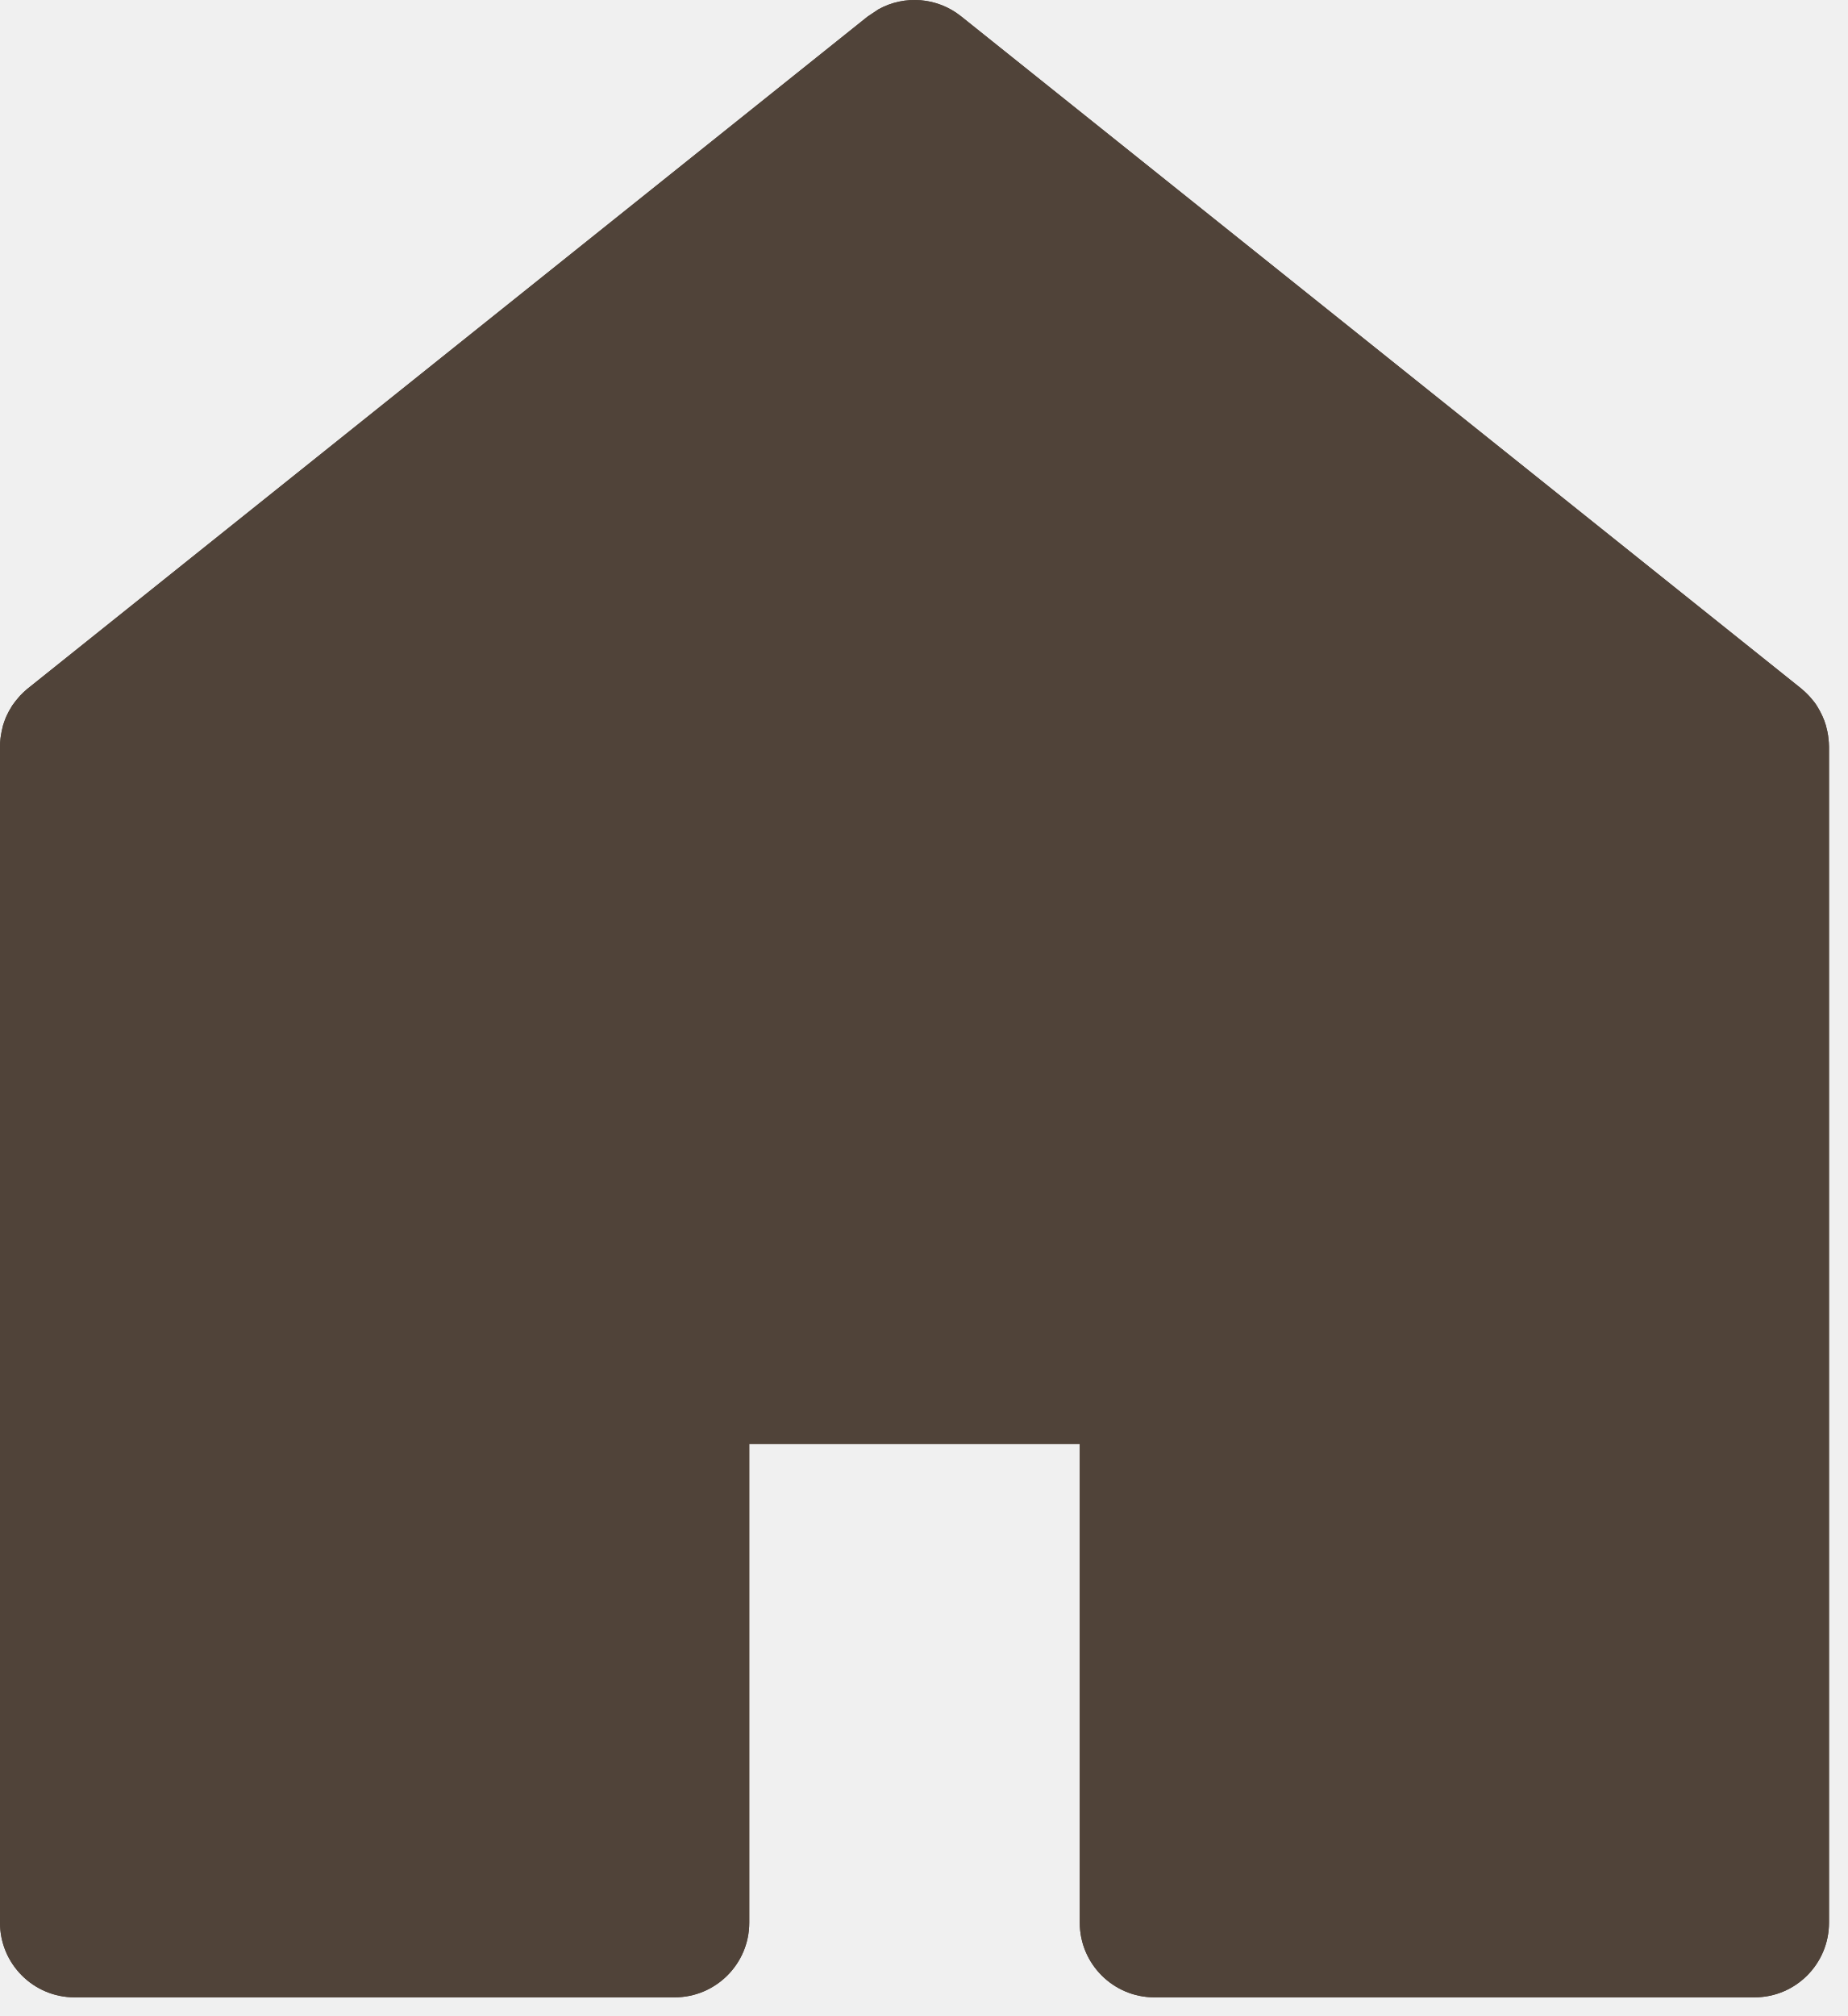
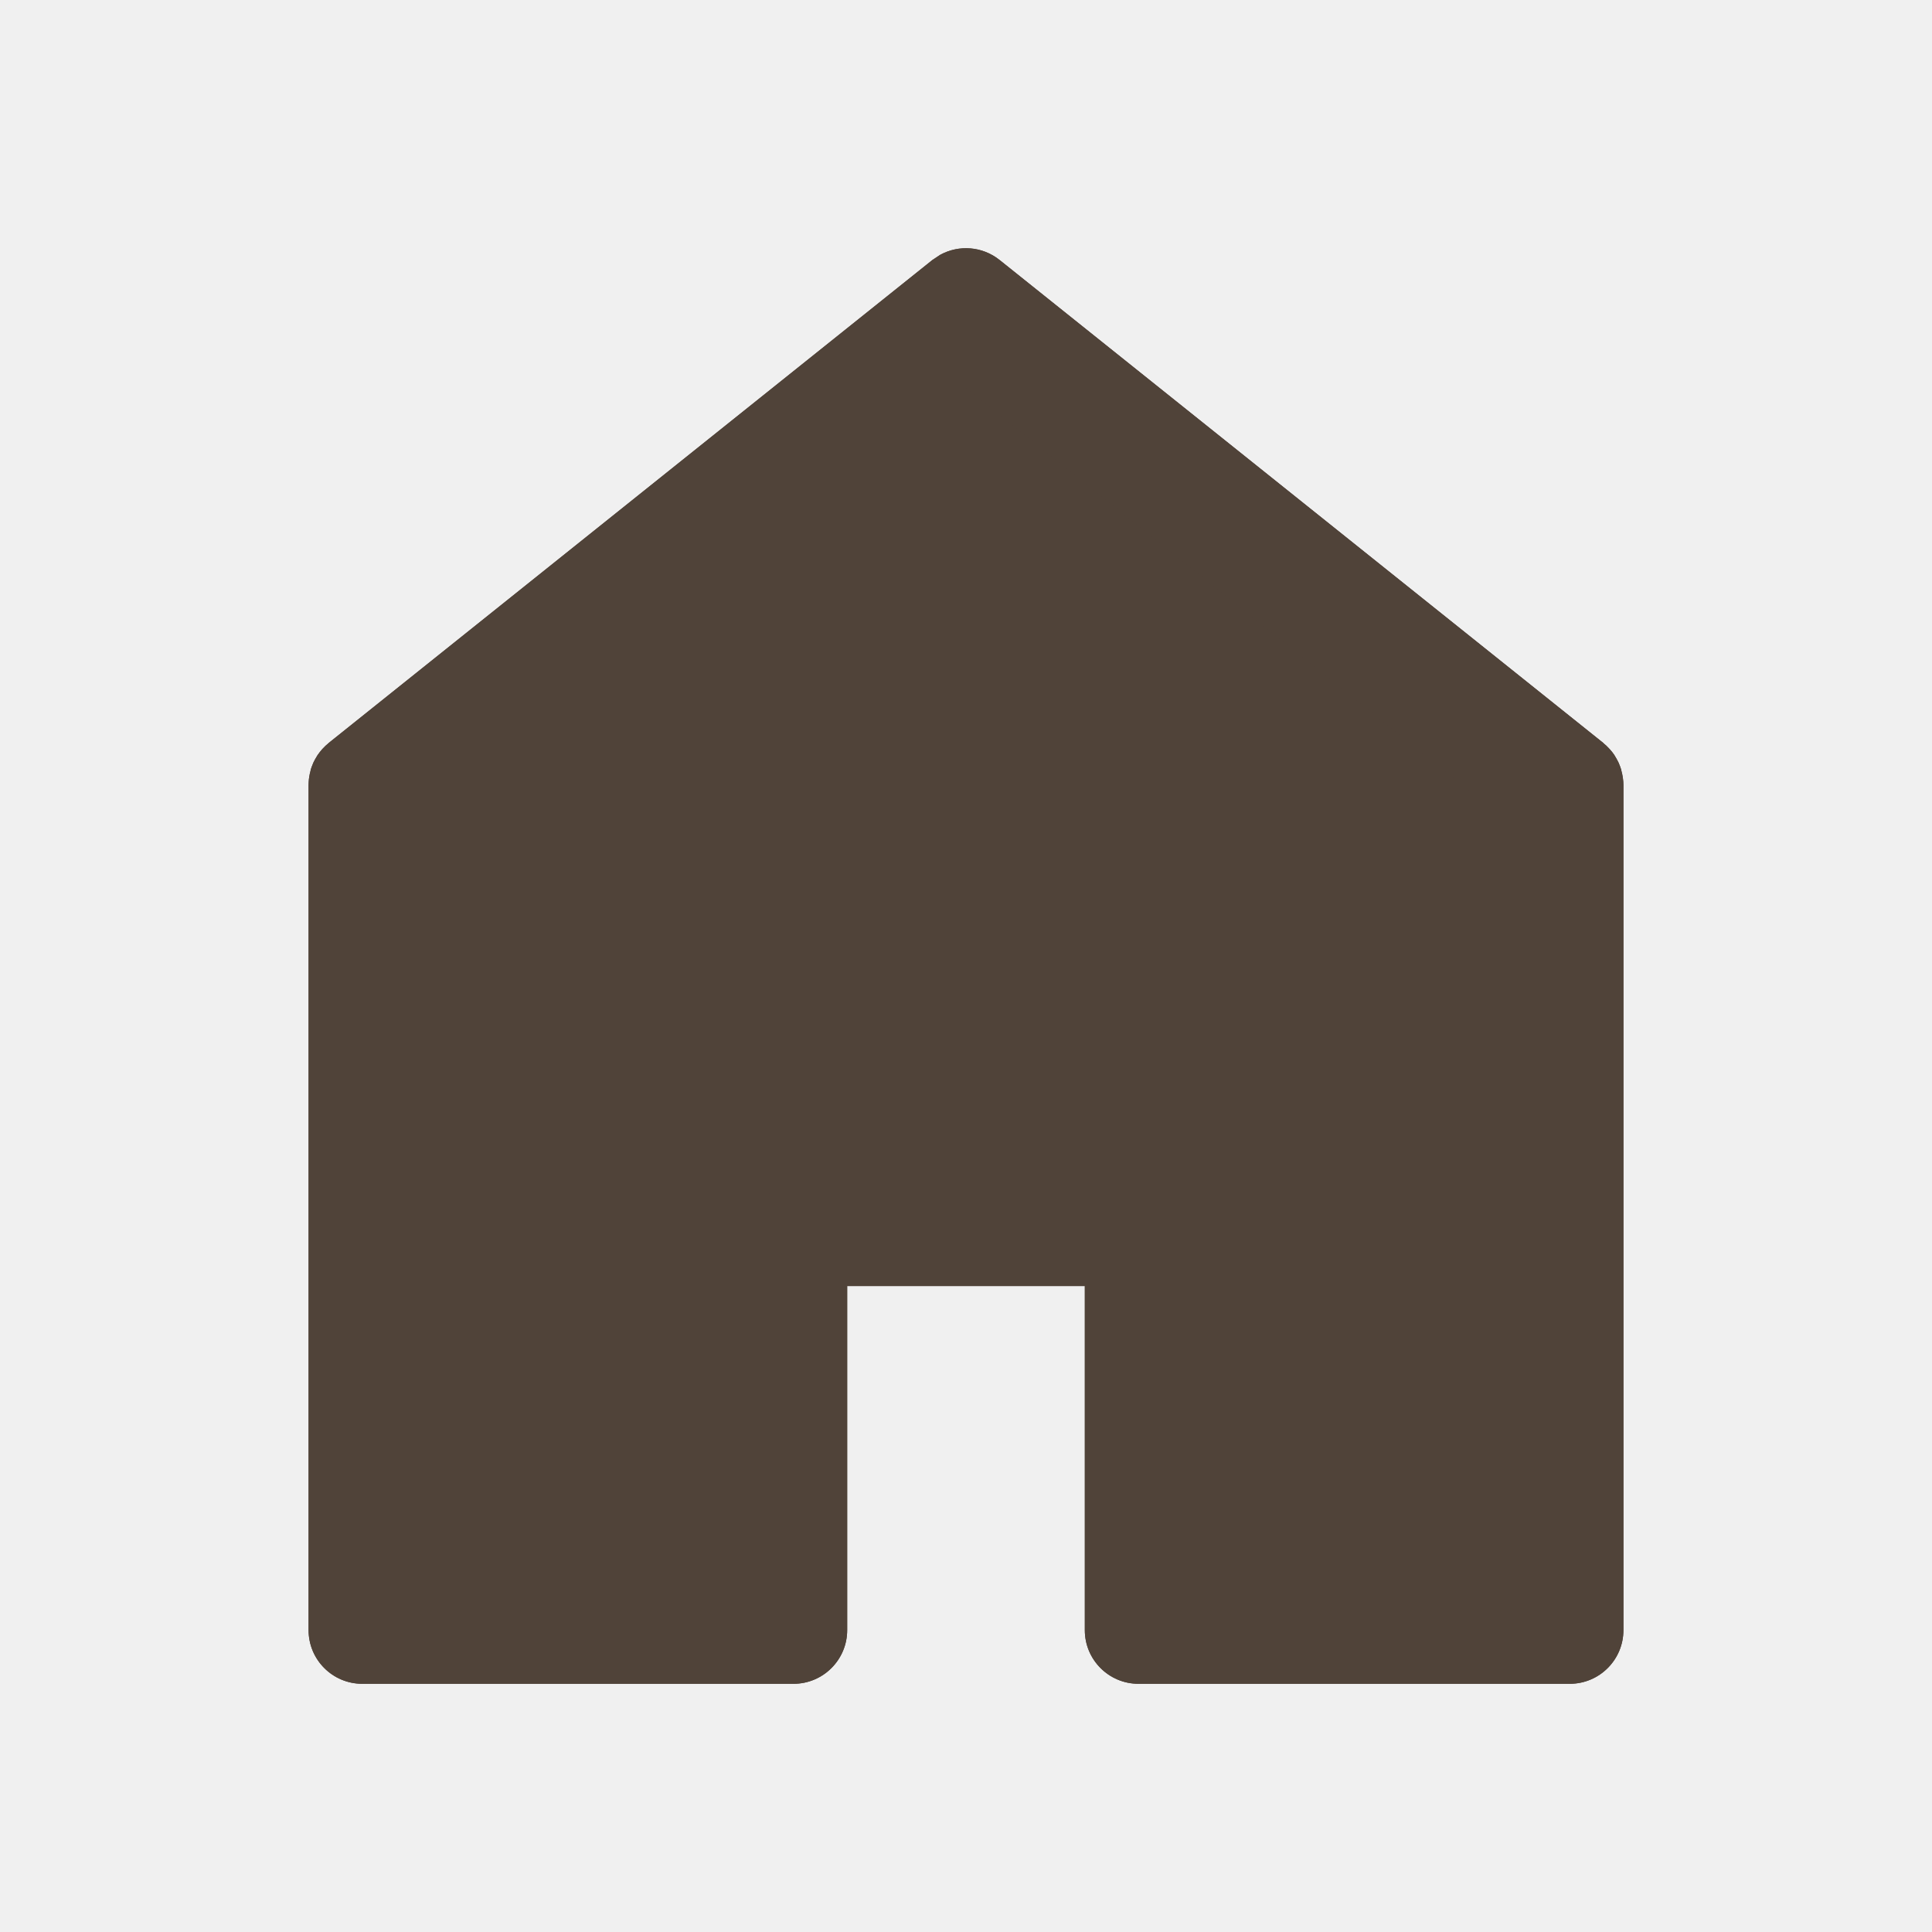
- <svg xmlns="http://www.w3.org/2000/svg" width="22" height="24" viewBox="0 0 22 24" fill="none">
-   <mask id="path-1-inside-1_410_2308" fill="white">
-     <path d="M10.461 0.11C10.771 -0.061 11.16 -0.033 11.444 0.195L21.444 8.195C21.447 8.197 21.449 8.199 21.451 8.201C21.482 8.226 21.51 8.254 21.537 8.282C21.543 8.289 21.549 8.295 21.555 8.302C21.58 8.331 21.605 8.36 21.626 8.392C21.631 8.399 21.635 8.408 21.64 8.415C21.657 8.442 21.672 8.47 21.686 8.499C21.691 8.508 21.695 8.517 21.699 8.526C21.715 8.561 21.729 8.598 21.74 8.636C21.742 8.643 21.743 8.65 21.745 8.657C21.754 8.689 21.761 8.722 21.766 8.755C21.767 8.767 21.769 8.778 21.77 8.789C21.774 8.822 21.777 8.855 21.777 8.889V22.889C21.777 23.38 21.38 23.778 20.889 23.778H13.746C13.255 23.778 12.857 23.38 12.856 22.889V17.19H8.921V22.889C8.921 23.38 8.522 23.778 8.031 23.778H0.889C0.398 23.778 5.20234e-05 23.38 0 22.889V8.889C0 8.855 0.002 8.822 0.006 8.789C0.007 8.778 0.009 8.767 0.011 8.755C0.016 8.722 0.023 8.689 0.031 8.657C0.033 8.65 0.034 8.643 0.036 8.636C0.046 8.604 0.057 8.573 0.069 8.543L0.081 8.517C0.084 8.511 0.087 8.505 0.09 8.499C0.095 8.488 0.101 8.476 0.107 8.465L0.146 8.399C0.148 8.396 0.15 8.394 0.151 8.392C0.173 8.36 0.197 8.331 0.222 8.302C0.227 8.295 0.233 8.289 0.239 8.282C0.266 8.254 0.295 8.226 0.325 8.201C0.328 8.199 0.33 8.197 0.333 8.195L10.333 0.195L10.461 0.11Z" />
+ <svg xmlns="http://www.w3.org/2000/svg" width="32" height="32" viewBox="0 0 32 32" fill="none">
+   <mask id="path-1-inside-1_410_2307" fill="white">
+     <path d="M15.572 4.221C15.883 4.05 16.272 4.079 16.556 4.306L26.556 12.306C26.558 12.308 26.56 12.311 26.562 12.313C26.593 12.338 26.622 12.365 26.648 12.394C26.654 12.4 26.66 12.407 26.666 12.413C26.691 12.442 26.716 12.471 26.737 12.503C26.742 12.511 26.746 12.519 26.751 12.527C26.768 12.554 26.784 12.582 26.798 12.611C26.802 12.619 26.807 12.628 26.811 12.637C26.826 12.673 26.84 12.709 26.852 12.747C26.854 12.754 26.855 12.762 26.856 12.769C26.865 12.801 26.872 12.833 26.877 12.867C26.879 12.878 26.881 12.889 26.882 12.901C26.886 12.933 26.889 12.966 26.889 13V27C26.889 27.491 26.491 27.889 26 27.889H18.857C18.366 27.889 17.968 27.491 17.968 27V21.301H14.032V27C14.032 27.491 13.633 27.889 13.143 27.889H6C5.509 27.889 5.111 27.491 5.111 27V13C5.111 12.967 5.114 12.933 5.117 12.901C5.118 12.889 5.12 12.878 5.122 12.867C5.127 12.833 5.134 12.801 5.143 12.769C5.144 12.762 5.145 12.754 5.147 12.747C5.157 12.716 5.168 12.685 5.181 12.655L5.192 12.628C5.195 12.622 5.198 12.617 5.201 12.611C5.207 12.599 5.213 12.588 5.219 12.576L5.258 12.51C5.259 12.508 5.261 12.505 5.263 12.503C5.284 12.472 5.308 12.442 5.333 12.413C5.339 12.407 5.345 12.4 5.351 12.394C5.377 12.365 5.406 12.338 5.437 12.313C5.439 12.311 5.442 12.308 5.444 12.306L15.444 4.306L15.572 4.221Z" />
  </mask>
-   <path d="M10.461 0.11C10.771 -0.061 11.16 -0.033 11.444 0.195L21.444 8.195C21.447 8.197 21.449 8.199 21.451 8.201C21.482 8.226 21.51 8.254 21.537 8.282C21.543 8.289 21.549 8.295 21.555 8.302C21.58 8.331 21.605 8.36 21.626 8.392C21.631 8.399 21.635 8.408 21.64 8.415C21.657 8.442 21.672 8.47 21.686 8.499C21.691 8.508 21.695 8.517 21.699 8.526C21.715 8.561 21.729 8.598 21.74 8.636C21.742 8.643 21.743 8.65 21.745 8.657C21.754 8.689 21.761 8.722 21.766 8.755C21.767 8.767 21.769 8.778 21.77 8.789C21.774 8.822 21.777 8.855 21.777 8.889V22.889C21.777 23.38 21.38 23.778 20.889 23.778H13.746C13.255 23.778 12.857 23.38 12.856 22.889V17.19H8.921V22.889C8.921 23.38 8.522 23.778 8.031 23.778H0.889C0.398 23.778 5.20234e-05 23.38 0 22.889V8.889C0 8.855 0.002 8.822 0.006 8.789C0.007 8.778 0.009 8.767 0.011 8.755C0.016 8.722 0.023 8.689 0.031 8.657C0.033 8.65 0.034 8.643 0.036 8.636C0.046 8.604 0.057 8.573 0.069 8.543L0.081 8.517C0.084 8.511 0.087 8.505 0.09 8.499C0.095 8.488 0.101 8.476 0.107 8.465L0.146 8.399C0.148 8.396 0.15 8.394 0.151 8.392C0.173 8.36 0.197 8.331 0.222 8.302C0.227 8.295 0.233 8.289 0.239 8.282C0.266 8.254 0.295 8.226 0.325 8.201C0.328 8.199 0.33 8.197 0.333 8.195L10.333 0.195L10.461 0.11Z" fill="#504339" />
-   <path d="M10.461 0.11L9.498 -1.643C9.449 -1.616 9.401 -1.587 9.354 -1.556L10.461 0.11ZM21.444 8.195L22.694 6.633L22.694 6.633L21.444 8.195ZM21.451 8.201L22.718 6.654L22.718 6.654L21.451 8.201ZM21.537 8.282L22.998 6.916L22.998 6.916L21.537 8.282ZM21.555 8.302L20.054 9.624L20.055 9.625L21.555 8.302ZM21.626 8.392L23.285 7.275L23.283 7.272L21.626 8.392ZM21.64 8.415L19.947 9.481L19.949 9.484L21.64 8.415ZM21.686 8.499L23.485 7.623L23.483 7.62L21.686 8.499ZM21.699 8.526L19.873 9.342L19.875 9.344L21.699 8.526ZM21.74 8.636L23.658 8.068L23.658 8.068L21.74 8.636ZM21.745 8.657L23.676 8.137L23.676 8.137L21.745 8.657ZM21.766 8.755L19.788 9.054L19.788 9.056L21.766 8.755ZM21.77 8.789L23.758 8.567L23.758 8.565L21.77 8.789ZM21.777 22.889L23.777 22.889V22.889H21.777ZM12.856 22.889H10.856V22.889L12.856 22.889ZM12.856 17.19H14.856C14.856 16.085 13.961 15.19 12.856 15.19V17.19ZM8.921 17.19V15.19C7.816 15.19 6.921 16.085 6.921 17.19H8.921ZM8.921 22.889L10.921 22.889V22.889H8.921ZM0 22.889H-2V22.889L0 22.889ZM0.006 8.789L-1.982 8.565L-1.982 8.568L0.006 8.789ZM0.011 8.755L1.988 9.056L1.988 9.054L0.011 8.755ZM0.031 8.657L-1.9 8.137L-1.9 8.138L0.031 8.657ZM0.036 8.636L-1.882 8.068L-1.882 8.068L0.036 8.636ZM0.069 8.543L-1.758 7.731C-1.763 7.742 -1.768 7.754 -1.773 7.765L0.069 8.543ZM0.081 8.517L-1.736 7.682C-1.74 7.689 -1.743 7.697 -1.747 7.705L0.081 8.517ZM0.09 8.499L-1.707 7.621L-1.709 7.624L0.09 8.499ZM0.107 8.465L-1.616 7.451C-1.628 7.471 -1.639 7.49 -1.65 7.51L0.107 8.465ZM0.146 8.399L-1.523 7.298C-1.542 7.326 -1.56 7.355 -1.577 7.385L0.146 8.399ZM0.151 8.392L-1.506 7.272L-1.508 7.275L0.151 8.392ZM0.222 8.302L1.723 9.624L1.723 9.623L0.222 8.302ZM0.239 8.282L-1.222 6.917L-1.223 6.917L0.239 8.282ZM0.325 8.201L-0.943 6.655L-0.943 6.655L0.325 8.201ZM0.333 8.195L-0.916 6.633L-0.917 6.633L0.333 8.195ZM10.333 0.195L9.227 -1.471C9.177 -1.439 9.13 -1.404 9.084 -1.367L10.333 0.195ZM10.461 0.11L11.424 1.862C11.037 2.075 10.552 2.042 10.195 1.756L11.444 0.195L12.694 -1.367C11.769 -2.107 10.505 -2.197 9.498 -1.643L10.461 0.11ZM11.444 0.195L10.195 1.756L20.195 9.756L21.444 8.195L22.694 6.633L12.694 -1.367L11.444 0.195ZM21.444 8.195L20.195 9.756C20.153 9.723 20.118 9.692 20.089 9.665C20.06 9.638 20.036 9.614 20.017 9.596C19.999 9.577 19.985 9.562 19.976 9.552C19.972 9.548 19.968 9.544 19.966 9.541C19.965 9.54 19.964 9.539 19.963 9.538C19.963 9.538 19.962 9.537 19.962 9.537C19.962 9.536 19.963 9.538 19.965 9.54C19.967 9.542 19.97 9.546 19.974 9.55C19.982 9.559 19.996 9.574 20.013 9.592C20.031 9.61 20.054 9.633 20.082 9.659C20.11 9.686 20.144 9.716 20.185 9.749L21.451 8.201L22.718 6.654C22.757 6.686 22.791 6.716 22.819 6.742C22.846 6.768 22.869 6.791 22.886 6.808C22.902 6.825 22.916 6.839 22.923 6.848C22.927 6.852 22.93 6.855 22.931 6.857C22.933 6.858 22.934 6.86 22.933 6.859C22.933 6.859 22.931 6.857 22.929 6.854C22.926 6.851 22.922 6.847 22.918 6.842C22.908 6.832 22.894 6.816 22.875 6.797C22.856 6.777 22.831 6.753 22.802 6.726C22.772 6.698 22.736 6.667 22.694 6.633L21.444 8.195ZM21.451 8.201L20.184 9.749C20.135 9.709 20.099 9.673 20.077 9.649L21.537 8.282L22.998 6.916C22.921 6.834 22.828 6.744 22.718 6.654L21.451 8.201ZM21.537 8.282L20.076 9.649C20.067 9.639 20.06 9.631 20.056 9.627C20.053 9.623 20.051 9.621 20.054 9.624L21.555 8.302L23.055 6.98C23.05 6.974 23.026 6.947 22.998 6.916L21.537 8.282ZM21.555 8.302L20.055 9.625C20.056 9.627 20.047 9.616 20.033 9.599C20.018 9.581 19.995 9.551 19.969 9.511L21.626 8.392L23.283 7.272C23.19 7.134 23.099 7.029 23.055 6.979L21.555 8.302ZM21.626 8.392L19.967 9.509C19.938 9.466 19.917 9.431 19.904 9.408C19.897 9.396 19.891 9.387 19.888 9.38C19.884 9.374 19.882 9.369 19.881 9.369C19.881 9.368 19.881 9.368 19.881 9.369C19.882 9.369 19.883 9.371 19.884 9.373C19.886 9.377 19.89 9.384 19.895 9.393C19.905 9.411 19.923 9.443 19.947 9.481L21.64 8.415L23.332 7.35C23.354 7.384 23.37 7.412 23.378 7.426C23.381 7.433 23.384 7.438 23.386 7.44C23.386 7.441 23.386 7.442 23.386 7.441C23.386 7.441 23.385 7.44 23.385 7.438C23.382 7.434 23.371 7.413 23.356 7.387C23.34 7.36 23.316 7.321 23.285 7.275L21.626 8.392ZM21.64 8.415L19.949 9.484C19.927 9.449 19.907 9.414 19.89 9.378L21.686 8.499L23.483 7.62C23.437 7.527 23.386 7.436 23.33 7.347L21.64 8.415ZM21.686 8.499L19.889 9.375C19.892 9.383 19.895 9.389 19.896 9.391C19.898 9.394 19.897 9.393 19.896 9.391C19.895 9.388 19.892 9.382 19.888 9.374C19.885 9.366 19.879 9.355 19.873 9.342L21.699 8.526L23.525 7.709C23.51 7.675 23.496 7.647 23.49 7.634C23.487 7.628 23.484 7.622 23.483 7.621C23.482 7.618 23.483 7.62 23.485 7.623L21.686 8.499ZM21.699 8.526L19.875 9.344C19.856 9.303 19.838 9.256 19.823 9.204L21.74 8.636L23.658 8.068C23.62 7.94 23.575 7.82 23.524 7.707L21.699 8.526ZM21.74 8.636L19.823 9.204C19.807 9.153 19.797 9.111 19.791 9.084C19.788 9.07 19.786 9.059 19.784 9.052C19.783 9.045 19.782 9.04 19.782 9.039C19.782 9.039 19.782 9.039 19.782 9.039C19.782 9.039 19.782 9.039 19.782 9.04C19.782 9.041 19.782 9.043 19.783 9.045C19.784 9.05 19.786 9.059 19.788 9.071C19.791 9.082 19.794 9.097 19.798 9.115C19.802 9.133 19.808 9.154 19.814 9.178L21.745 8.657L23.676 8.137C23.688 8.18 23.696 8.215 23.7 8.234C23.702 8.243 23.703 8.251 23.704 8.254C23.704 8.255 23.705 8.26 23.704 8.255C23.703 8.251 23.699 8.228 23.692 8.199C23.685 8.168 23.674 8.123 23.658 8.068L21.74 8.636ZM21.745 8.657L19.814 9.178C19.803 9.139 19.795 9.098 19.788 9.054L21.766 8.755L23.743 8.456C23.727 8.346 23.704 8.24 23.676 8.137L21.745 8.657ZM21.766 8.755L19.788 9.056C19.789 9.061 19.79 9.068 19.79 9.068C19.791 9.07 19.79 9.068 19.79 9.065C19.789 9.059 19.786 9.04 19.783 9.013L21.77 8.789L23.758 8.565C23.754 8.528 23.749 8.497 23.747 8.479C23.745 8.47 23.744 8.463 23.744 8.459C23.743 8.458 23.743 8.457 23.743 8.456C23.743 8.456 23.743 8.455 23.743 8.455C23.743 8.454 23.743 8.454 23.743 8.454L21.766 8.755ZM21.77 8.789L19.783 9.011C19.784 9.019 19.782 9.008 19.781 8.989C19.779 8.969 19.777 8.934 19.777 8.889H21.777H23.777C23.777 8.738 23.763 8.612 23.758 8.567L21.77 8.789ZM21.777 8.889H19.777V22.889H21.777H23.777V8.889H21.777ZM21.777 22.889L19.777 22.889C19.777 22.275 20.275 21.778 20.889 21.778V23.778V25.778C22.484 25.778 23.777 24.484 23.777 22.889L21.777 22.889ZM20.889 23.778V21.778H13.746V23.778V25.778H20.889V23.778ZM13.746 23.778V21.778C14.357 21.778 14.856 22.273 14.856 22.889L12.856 22.889L10.856 22.889C10.857 24.487 12.153 25.778 13.746 25.778V23.778ZM12.856 22.889H14.856V17.19H12.856H10.856V22.889H12.856ZM12.856 17.19V15.19H8.921V17.19V19.19H12.856V17.19ZM8.921 17.19H6.921V22.889H8.921H10.921V17.19H8.921ZM8.921 22.889L6.921 22.889C6.921 22.273 7.42 21.778 8.031 21.778V23.778V25.778C9.624 25.778 10.921 24.487 10.921 22.889L8.921 22.889ZM8.031 23.778V21.778H0.889V23.778V25.778H8.031V23.778ZM0.889 23.778V21.778C1.503 21.778 2 22.275 2 22.889L0 22.889L-2 22.889C-2 24.484 -0.707 25.778 0.889 25.778V23.778ZM0 22.889H2V8.889H0H-2V22.889H0ZM0 8.889H2C2 8.942 1.996 8.984 1.994 9.011L0.006 8.789L-1.982 8.568C-1.992 8.66 -2 8.768 -2 8.889H0ZM0.006 8.789L1.993 9.013C1.99 9.04 1.987 9.059 1.987 9.065C1.986 9.068 1.986 9.07 1.986 9.068C1.986 9.068 1.987 9.061 1.988 9.056L0.011 8.755L-1.967 8.454C-1.966 8.454 -1.966 8.454 -1.967 8.455C-1.967 8.455 -1.967 8.456 -1.967 8.456C-1.967 8.457 -1.967 8.458 -1.967 8.459C-1.968 8.463 -1.969 8.47 -1.97 8.479C-1.973 8.497 -1.977 8.527 -1.982 8.565L0.006 8.789ZM0.011 8.755L1.988 9.054C1.982 9.098 1.973 9.139 1.963 9.177L0.031 8.657L-1.9 8.138C-1.927 8.239 -1.95 8.346 -1.967 8.456L0.011 8.755ZM0.031 8.657L1.962 9.178C1.969 9.154 1.974 9.133 1.978 9.115C1.982 9.097 1.986 9.082 1.988 9.071C1.991 9.059 1.992 9.05 1.993 9.045C1.994 9.043 1.994 9.041 1.995 9.04C1.995 9.04 1.995 9.039 1.995 9.039C1.995 9.039 1.995 9.039 1.995 9.039C1.995 9.04 1.994 9.045 1.992 9.052C1.991 9.059 1.988 9.07 1.985 9.084C1.979 9.11 1.969 9.153 1.954 9.204L0.036 8.636L-1.882 8.068C-1.898 8.123 -1.909 8.169 -1.916 8.199C-1.922 8.227 -1.927 8.251 -1.927 8.254C-1.928 8.259 -1.928 8.255 -1.927 8.253C-1.927 8.25 -1.925 8.243 -1.923 8.234C-1.919 8.215 -1.912 8.181 -1.9 8.137L0.031 8.657ZM0.036 8.636L1.954 9.204C1.942 9.244 1.928 9.283 1.912 9.321L0.069 8.543L-1.773 7.765C-1.815 7.864 -1.851 7.965 -1.882 8.068L0.036 8.636ZM0.069 8.543L1.897 9.355L1.909 9.329L0.081 8.517L-1.747 7.705L-1.758 7.731L0.069 8.543ZM0.081 8.517L1.898 9.352C1.889 9.373 1.88 9.391 1.875 9.402C1.869 9.413 1.865 9.421 1.864 9.422C1.864 9.422 1.864 9.423 1.864 9.422C1.864 9.422 1.864 9.422 1.864 9.422C1.865 9.422 1.865 9.421 1.865 9.421C1.866 9.42 1.867 9.417 1.869 9.413C1.873 9.405 1.88 9.392 1.888 9.374L0.09 8.499L-1.709 7.624C-1.702 7.61 -1.696 7.599 -1.694 7.595C-1.693 7.593 -1.693 7.592 -1.692 7.592C-1.692 7.591 -1.692 7.591 -1.692 7.591C-1.692 7.591 -1.692 7.591 -1.692 7.591C-1.691 7.59 -1.693 7.593 -1.694 7.594C-1.696 7.598 -1.701 7.609 -1.708 7.623C-1.715 7.637 -1.725 7.657 -1.736 7.682L0.081 8.517ZM0.09 8.499L1.887 9.377C1.882 9.387 1.874 9.402 1.865 9.42L0.107 8.465L-1.65 7.51C-1.672 7.55 -1.691 7.588 -1.707 7.621L0.09 8.499ZM0.107 8.465L1.831 9.479L1.87 9.413L0.146 8.399L-1.577 7.385L-1.616 7.451L0.107 8.465ZM0.146 8.399L1.816 9.5C1.798 9.527 1.783 9.549 1.773 9.562C1.768 9.569 1.764 9.575 1.762 9.578C1.759 9.581 1.757 9.584 1.757 9.584C1.757 9.585 1.758 9.583 1.758 9.583C1.758 9.583 1.759 9.582 1.76 9.58C1.762 9.577 1.766 9.573 1.77 9.566C1.779 9.555 1.793 9.534 1.81 9.509L0.151 8.392L-1.508 7.275C-1.491 7.251 -1.478 7.231 -1.47 7.221C-1.466 7.215 -1.463 7.211 -1.461 7.209C-1.46 7.207 -1.458 7.205 -1.459 7.207C-1.46 7.207 -1.462 7.21 -1.465 7.214C-1.468 7.218 -1.473 7.224 -1.478 7.232C-1.488 7.246 -1.504 7.269 -1.523 7.298L0.146 8.399ZM0.151 8.392L1.809 9.511C1.77 9.569 1.737 9.608 1.723 9.624L0.222 8.302L-1.279 6.98C-1.344 7.053 -1.424 7.151 -1.506 7.272L0.151 8.392ZM0.222 8.302L1.723 9.623C1.725 9.621 1.723 9.624 1.719 9.627C1.716 9.631 1.709 9.638 1.701 9.647L0.239 8.282L-1.223 6.917C-1.25 6.947 -1.272 6.972 -1.28 6.981L0.222 8.302ZM0.239 8.282L1.701 9.648C1.676 9.675 1.64 9.709 1.594 9.748L0.325 8.201L-0.943 6.655C-1.051 6.743 -1.143 6.833 -1.222 6.917L0.239 8.282ZM0.325 8.201L1.593 9.748C1.607 9.737 1.62 9.726 1.63 9.717C1.64 9.708 1.649 9.701 1.656 9.695C1.662 9.689 1.667 9.684 1.67 9.682C1.672 9.68 1.673 9.679 1.674 9.678C1.674 9.678 1.674 9.678 1.674 9.678C1.675 9.678 1.675 9.678 1.674 9.678C1.674 9.678 1.672 9.68 1.668 9.684C1.664 9.687 1.658 9.692 1.651 9.699C1.636 9.712 1.613 9.732 1.583 9.756L0.333 8.195L-0.917 6.633C-0.948 6.658 -0.973 6.68 -0.989 6.694C-0.997 6.701 -1.003 6.707 -1.008 6.711C-1.012 6.714 -1.016 6.717 -1.016 6.718C-1.018 6.72 -1.016 6.718 -1.014 6.716C-1.012 6.714 -1.007 6.71 -1.001 6.705C-0.99 6.695 -0.969 6.676 -0.943 6.655L0.325 8.201ZM0.333 8.195L1.582 9.756L11.582 1.756L10.333 0.195L9.084 -1.367L-0.916 6.633L0.333 8.195ZM10.333 0.195L11.44 1.861L11.567 1.776L10.461 0.11L9.354 -1.556L9.227 -1.471L10.333 0.195Z" fill="#504339" mask="url(#path-1-inside-1_410_2308)" />
+   <path d="M15.572 4.221C15.883 4.05 16.272 4.079 16.556 4.306L26.556 12.306C26.558 12.308 26.56 12.311 26.562 12.313C26.593 12.338 26.622 12.365 26.648 12.394C26.654 12.4 26.66 12.407 26.666 12.413C26.691 12.442 26.716 12.471 26.737 12.503C26.742 12.511 26.746 12.519 26.751 12.527C26.768 12.554 26.784 12.582 26.798 12.611C26.802 12.619 26.807 12.628 26.811 12.637C26.826 12.673 26.84 12.709 26.852 12.747C26.854 12.754 26.855 12.762 26.856 12.769C26.865 12.801 26.872 12.833 26.877 12.867C26.879 12.878 26.881 12.889 26.882 12.901C26.886 12.933 26.889 12.966 26.889 13V27C26.889 27.491 26.491 27.889 26 27.889H18.857C18.366 27.889 17.968 27.491 17.968 27V21.301H14.032V27C14.032 27.491 13.633 27.889 13.143 27.889H6C5.509 27.889 5.111 27.491 5.111 27V13C5.111 12.967 5.114 12.933 5.117 12.901C5.118 12.889 5.12 12.878 5.122 12.867C5.127 12.833 5.134 12.801 5.143 12.769C5.144 12.762 5.145 12.754 5.147 12.747C5.157 12.716 5.168 12.685 5.181 12.655L5.192 12.628C5.195 12.622 5.198 12.617 5.201 12.611C5.207 12.599 5.213 12.588 5.219 12.576L5.258 12.51C5.259 12.508 5.261 12.505 5.263 12.503C5.284 12.472 5.308 12.442 5.333 12.413C5.339 12.407 5.345 12.4 5.351 12.394C5.377 12.365 5.406 12.338 5.437 12.313C5.439 12.311 5.442 12.308 5.444 12.306L15.444 4.306L15.572 4.221Z" fill="#504339" />
+   <path d="M15.572 4.221L14.609 2.468C14.56 2.495 14.512 2.524 14.466 2.555L15.572 4.221ZM26.556 12.306L27.805 10.745L27.805 10.744L26.556 12.306ZM26.562 12.313L27.83 10.765L27.829 10.765L26.562 12.313ZM26.648 12.394L28.109 11.028L28.109 11.027L26.648 12.394ZM26.666 12.413L25.165 13.735L25.166 13.736L26.666 12.413ZM26.737 12.503L28.396 11.386L28.395 11.384L26.737 12.503ZM26.751 12.527L25.058 13.592L25.06 13.595L26.751 12.527ZM26.798 12.611L28.596 11.735L28.594 11.732L26.798 12.611ZM26.811 12.637L24.985 13.453L24.986 13.456L26.811 12.637ZM26.852 12.747L28.769 12.179L28.769 12.179L26.852 12.747ZM26.856 12.769L28.788 12.248L28.788 12.248L26.856 12.769ZM26.877 12.867L24.899 13.165L24.9 13.168L26.877 12.867ZM26.882 12.901L28.869 12.679L28.869 12.677L26.882 12.901ZM26.889 27L28.889 27V27H26.889ZM17.968 27H15.968V27L17.968 27ZM17.968 21.301H19.968C19.968 20.197 19.072 19.301 17.968 19.301V21.301ZM14.032 21.301V19.301C12.928 19.301 12.032 20.197 12.032 21.301H14.032ZM14.032 27L16.032 27V27H14.032ZM5.111 27H3.111V27L5.111 27ZM5.117 12.901L3.13 12.677L3.13 12.679L5.117 12.901ZM5.122 12.867L7.099 13.167L7.1 13.165L5.122 12.867ZM5.143 12.769L3.211 12.249L3.211 12.249L5.143 12.769ZM5.147 12.747L3.23 12.18L3.23 12.18L5.147 12.747ZM5.181 12.655L3.353 11.842C3.348 11.854 3.343 11.865 3.338 11.877L5.181 12.655ZM5.192 12.628L3.375 11.793C3.372 11.801 3.368 11.808 3.365 11.816L5.192 12.628ZM5.201 12.611L3.404 11.733L3.403 11.736L5.201 12.611ZM5.219 12.576L3.495 11.562C3.483 11.582 3.472 11.601 3.462 11.621L5.219 12.576ZM5.258 12.51L3.588 11.409C3.569 11.438 3.551 11.466 3.534 11.496L5.258 12.51ZM5.263 12.503L3.605 11.384L3.604 11.386L5.263 12.503ZM5.333 12.413L6.834 13.735L6.835 13.734L5.333 12.413ZM5.351 12.394L3.889 11.028L3.889 11.029L5.351 12.394ZM5.437 12.313L4.169 10.766L4.168 10.767L5.437 12.313ZM5.444 12.306L4.195 10.744L4.195 10.745L5.444 12.306ZM15.444 4.306L14.338 2.64C14.289 2.672 14.241 2.707 14.195 2.744L15.444 4.306ZM15.572 4.221L16.535 5.974C16.148 6.186 15.663 6.153 15.306 5.868L16.556 4.306L17.805 2.744C16.88 2.004 15.617 1.914 14.609 2.468L15.572 4.221ZM16.556 4.306L15.306 5.868L25.306 13.868L26.556 12.306L27.805 10.744L17.805 2.744L16.556 4.306ZM26.556 12.306L25.306 13.867C25.265 13.834 25.229 13.803 25.2 13.776C25.171 13.75 25.147 13.726 25.129 13.707C25.11 13.688 25.096 13.673 25.087 13.664C25.083 13.659 25.079 13.655 25.077 13.652C25.076 13.651 25.075 13.65 25.075 13.649C25.074 13.649 25.073 13.648 25.073 13.648C25.073 13.648 25.075 13.65 25.076 13.651C25.078 13.653 25.081 13.657 25.085 13.662C25.093 13.67 25.107 13.685 25.125 13.703C25.142 13.721 25.165 13.744 25.193 13.771C25.221 13.797 25.256 13.828 25.296 13.861L26.562 12.313L27.829 10.765C27.869 10.797 27.902 10.828 27.93 10.853C27.957 10.879 27.98 10.902 27.997 10.919C28.014 10.937 28.027 10.951 28.034 10.959C28.038 10.963 28.041 10.966 28.043 10.968C28.044 10.97 28.046 10.971 28.045 10.97C28.044 10.97 28.043 10.968 28.04 10.965C28.038 10.963 28.034 10.958 28.029 10.953C28.02 10.943 28.005 10.927 27.986 10.908C27.967 10.889 27.943 10.864 27.913 10.837C27.883 10.81 27.847 10.778 27.805 10.745L26.556 12.306ZM26.562 12.313L25.295 13.86C25.246 13.82 25.211 13.785 25.188 13.76L26.648 12.394L28.109 11.027C28.032 10.945 27.94 10.855 27.83 10.765L26.562 12.313ZM26.648 12.394L25.188 13.76C25.178 13.75 25.171 13.742 25.168 13.738C25.165 13.735 25.163 13.732 25.165 13.735L26.666 12.413L28.167 11.091C28.162 11.085 28.138 11.058 28.109 11.028L26.648 12.394ZM26.666 12.413L25.166 13.736C25.168 13.738 25.158 13.727 25.144 13.71C25.13 13.692 25.107 13.662 25.08 13.623L26.737 12.503L28.395 11.384C28.301 11.246 28.21 11.141 28.166 11.091L26.666 12.413ZM26.737 12.503L25.078 13.62C25.05 13.578 25.028 13.542 25.015 13.519C25.008 13.508 25.003 13.498 24.999 13.492C24.995 13.485 24.993 13.481 24.992 13.48C24.992 13.479 24.992 13.479 24.993 13.48C24.993 13.481 24.994 13.482 24.995 13.484C24.997 13.488 25.001 13.495 25.006 13.505C25.016 13.522 25.034 13.554 25.058 13.592L26.751 12.527L28.444 11.461C28.465 11.495 28.481 11.523 28.489 11.537C28.493 11.544 28.496 11.55 28.497 11.551C28.497 11.552 28.498 11.553 28.497 11.553C28.497 11.553 28.497 11.551 28.496 11.55C28.494 11.545 28.482 11.524 28.467 11.499C28.451 11.472 28.427 11.432 28.396 11.386L26.737 12.503ZM26.751 12.527L25.06 13.595C25.038 13.56 25.019 13.525 25.001 13.489L26.798 12.611L28.594 11.732C28.549 11.638 28.498 11.547 28.442 11.458L26.751 12.527ZM26.798 12.611L25 13.487C25.003 13.494 25.007 13.5 25.008 13.502C25.009 13.506 25.008 13.504 25.008 13.502C25.006 13.499 25.003 13.494 25 13.486C24.996 13.478 24.991 13.467 24.985 13.453L26.811 12.637L28.636 11.821C28.621 11.786 28.608 11.758 28.601 11.745C28.598 11.739 28.595 11.733 28.595 11.732C28.593 11.73 28.594 11.732 28.596 11.735L26.798 12.611ZM26.811 12.637L24.986 13.456C24.967 13.414 24.949 13.367 24.934 13.316L26.852 12.747L28.769 12.179C28.731 12.052 28.686 11.931 28.635 11.818L26.811 12.637ZM26.852 12.747L24.934 13.316C24.919 13.264 24.909 13.222 24.902 13.195C24.899 13.182 24.897 13.17 24.895 13.163C24.894 13.156 24.893 13.151 24.893 13.15C24.893 13.15 24.893 13.15 24.893 13.15C24.893 13.15 24.893 13.151 24.893 13.151C24.893 13.152 24.894 13.154 24.894 13.156C24.895 13.161 24.897 13.171 24.899 13.182C24.902 13.193 24.905 13.209 24.909 13.226C24.914 13.244 24.919 13.265 24.925 13.29L26.856 12.769L28.788 12.248C28.799 12.292 28.807 12.326 28.811 12.345C28.813 12.354 28.814 12.362 28.815 12.365C28.815 12.366 28.816 12.371 28.815 12.366C28.815 12.363 28.81 12.339 28.803 12.31C28.797 12.28 28.785 12.234 28.769 12.179L26.852 12.747ZM26.856 12.769L24.925 13.289C24.915 13.25 24.906 13.209 24.899 13.165L26.877 12.867L28.855 12.568C28.838 12.457 28.815 12.351 28.788 12.248L26.856 12.769ZM26.877 12.867L24.9 13.168C24.901 13.173 24.902 13.18 24.902 13.18C24.902 13.181 24.902 13.18 24.901 13.177C24.9 13.17 24.897 13.151 24.894 13.125L26.882 12.901L28.869 12.677C28.865 12.639 28.861 12.608 28.858 12.591C28.857 12.582 28.855 12.574 28.855 12.57C28.855 12.569 28.855 12.568 28.855 12.568C28.854 12.567 28.854 12.566 28.854 12.566C28.854 12.565 28.854 12.565 28.854 12.565L26.877 12.867ZM26.882 12.901L24.894 13.123C24.895 13.13 24.894 13.119 24.892 13.101C24.891 13.081 24.889 13.046 24.889 13H26.889H28.889C28.889 12.849 28.875 12.723 28.869 12.679L26.882 12.901ZM26.889 13H24.889V27H26.889H28.889V13H26.889ZM26.889 27L24.889 27C24.889 26.387 25.386 25.889 26 25.889V27.889V29.889C27.596 29.889 28.889 28.596 28.889 27L26.889 27ZM26 27.889V25.889H18.857V27.889V29.889H26V27.889ZM18.857 27.889V25.889C19.468 25.889 19.968 26.384 19.968 27L17.968 27L15.968 27C15.968 28.598 17.265 29.889 18.857 29.889V27.889ZM17.968 27H19.968V21.301H17.968H15.968V27H17.968ZM17.968 21.301V19.301H14.032V21.301V23.301H17.968V21.301ZM14.032 21.301H12.032V27H14.032H16.032V21.301H14.032ZM14.032 27L12.032 27C12.032 26.384 12.531 25.889 13.143 25.889V27.889V29.889C14.735 29.889 16.032 28.598 16.032 27L14.032 27ZM13.143 27.889V25.889H6V27.889V29.889H13.143V27.889ZM6 27.889V25.889C6.614 25.889 7.111 26.387 7.111 27L5.111 27L3.111 27C3.111 28.596 4.404 29.889 6 29.889V27.889ZM5.111 27H7.111V13H5.111H3.111V27H5.111ZM5.111 13H7.111C7.111 13.054 7.108 13.096 7.105 13.122L5.117 12.901L3.13 12.679C3.119 12.771 3.111 12.879 3.111 13H5.111ZM5.117 12.901L7.105 13.124C7.102 13.151 7.099 13.171 7.098 13.177C7.097 13.18 7.097 13.182 7.097 13.18C7.097 13.179 7.098 13.173 7.099 13.167L5.122 12.867L3.145 12.566C3.145 12.565 3.145 12.565 3.145 12.566C3.145 12.566 3.145 12.567 3.144 12.568C3.144 12.568 3.144 12.569 3.144 12.57C3.144 12.574 3.142 12.582 3.141 12.59C3.138 12.608 3.134 12.639 3.13 12.677L5.117 12.901ZM5.122 12.867L7.1 13.165C7.093 13.209 7.084 13.251 7.074 13.289L5.143 12.769L3.211 12.249C3.184 12.351 3.161 12.457 3.144 12.568L5.122 12.867ZM5.143 12.769L7.074 13.289C7.08 13.265 7.085 13.244 7.09 13.226C7.094 13.209 7.097 13.193 7.1 13.182C7.102 13.171 7.104 13.162 7.105 13.157C7.105 13.154 7.106 13.152 7.106 13.151C7.106 13.151 7.106 13.15 7.106 13.15C7.106 13.15 7.106 13.15 7.106 13.151C7.106 13.151 7.105 13.156 7.103 13.163C7.102 13.171 7.1 13.182 7.096 13.195C7.09 13.222 7.08 13.264 7.065 13.315L5.147 12.747L3.23 12.18C3.214 12.234 3.203 12.28 3.196 12.31C3.189 12.339 3.185 12.362 3.184 12.366C3.183 12.37 3.184 12.366 3.184 12.365C3.185 12.362 3.186 12.354 3.188 12.345C3.192 12.327 3.2 12.292 3.211 12.249L5.143 12.769ZM5.147 12.747L7.065 13.315C7.053 13.355 7.039 13.394 7.023 13.433L5.181 12.655L3.338 11.877C3.297 11.975 3.26 12.076 3.23 12.18L5.147 12.747ZM5.181 12.655L7.008 13.467L7.02 13.441L5.192 12.628L3.365 11.816L3.353 11.842L5.181 12.655ZM5.192 12.628L7.01 13.463C7 13.485 6.991 13.502 6.986 13.513C6.98 13.524 6.976 13.532 6.976 13.533C6.976 13.534 6.975 13.534 6.976 13.534C6.976 13.534 6.976 13.534 6.976 13.533C6.976 13.533 6.976 13.533 6.976 13.532C6.977 13.531 6.978 13.528 6.98 13.524C6.984 13.517 6.991 13.503 7 13.486L5.201 12.611L3.403 11.736C3.41 11.721 3.415 11.71 3.418 11.706C3.418 11.705 3.419 11.704 3.419 11.703C3.419 11.703 3.419 11.703 3.419 11.702C3.419 11.702 3.42 11.702 3.42 11.702C3.42 11.701 3.418 11.704 3.418 11.706C3.416 11.71 3.41 11.72 3.403 11.734C3.396 11.748 3.386 11.769 3.375 11.793L5.192 12.628ZM5.201 12.611L6.998 13.489C6.993 13.499 6.986 13.514 6.976 13.531L5.219 12.576L3.462 11.621C3.44 11.662 3.42 11.699 3.404 11.733L5.201 12.611ZM5.219 12.576L6.943 13.591L6.982 13.524L5.258 12.51L3.534 11.496L3.495 11.562L5.219 12.576ZM5.258 12.51L6.927 13.611C6.909 13.639 6.894 13.66 6.885 13.674C6.88 13.68 6.876 13.686 6.873 13.689C6.871 13.693 6.869 13.695 6.869 13.695C6.868 13.696 6.869 13.695 6.869 13.695C6.87 13.694 6.87 13.693 6.871 13.691C6.874 13.689 6.877 13.684 6.881 13.678C6.89 13.666 6.905 13.646 6.922 13.62L5.263 12.503L3.604 11.386C3.62 11.362 3.634 11.343 3.642 11.332C3.645 11.326 3.649 11.322 3.65 11.32C3.651 11.318 3.653 11.316 3.652 11.318C3.651 11.319 3.649 11.322 3.646 11.325C3.643 11.33 3.639 11.336 3.634 11.343C3.623 11.358 3.607 11.38 3.588 11.409L5.258 12.51ZM5.263 12.503L6.92 13.623C6.881 13.68 6.848 13.719 6.834 13.735L5.333 12.413L3.832 11.092C3.768 11.165 3.687 11.263 3.605 11.384L5.263 12.503ZM5.333 12.413L6.835 13.734C6.836 13.733 6.834 13.735 6.831 13.739C6.827 13.743 6.821 13.75 6.812 13.759L5.351 12.394L3.889 11.029C3.861 11.058 3.839 11.083 3.831 11.092L5.333 12.413ZM5.351 12.394L6.812 13.759C6.787 13.786 6.752 13.821 6.705 13.859L5.437 12.313L4.168 10.767C4.06 10.855 3.968 10.944 3.889 11.028L5.351 12.394ZM5.437 12.313L6.704 13.86C6.719 13.848 6.731 13.837 6.741 13.829C6.752 13.82 6.76 13.812 6.767 13.806C6.774 13.8 6.779 13.796 6.782 13.793C6.783 13.791 6.784 13.79 6.785 13.79C6.785 13.79 6.786 13.789 6.786 13.789C6.786 13.789 6.786 13.789 6.786 13.789C6.786 13.789 6.783 13.792 6.779 13.795C6.776 13.799 6.77 13.804 6.762 13.81C6.748 13.823 6.724 13.843 6.694 13.867L5.444 12.306L4.195 10.745C4.163 10.77 4.138 10.791 4.123 10.805C4.115 10.812 4.108 10.818 4.103 10.822C4.099 10.826 4.096 10.829 4.095 10.829C4.093 10.831 4.095 10.829 4.097 10.828C4.1 10.825 4.104 10.821 4.11 10.816C4.121 10.806 4.142 10.788 4.169 10.766L5.437 12.313ZM5.444 12.306L6.694 13.868L16.694 5.868L15.444 4.306L14.195 2.744L4.195 10.744L5.444 12.306ZM15.444 4.306L16.551 5.972L16.679 5.887L15.572 4.221L14.466 2.555L14.338 2.64L15.444 4.306Z" fill="#504339" mask="url(#path-1-inside-1_410_2307)" />
</svg>
